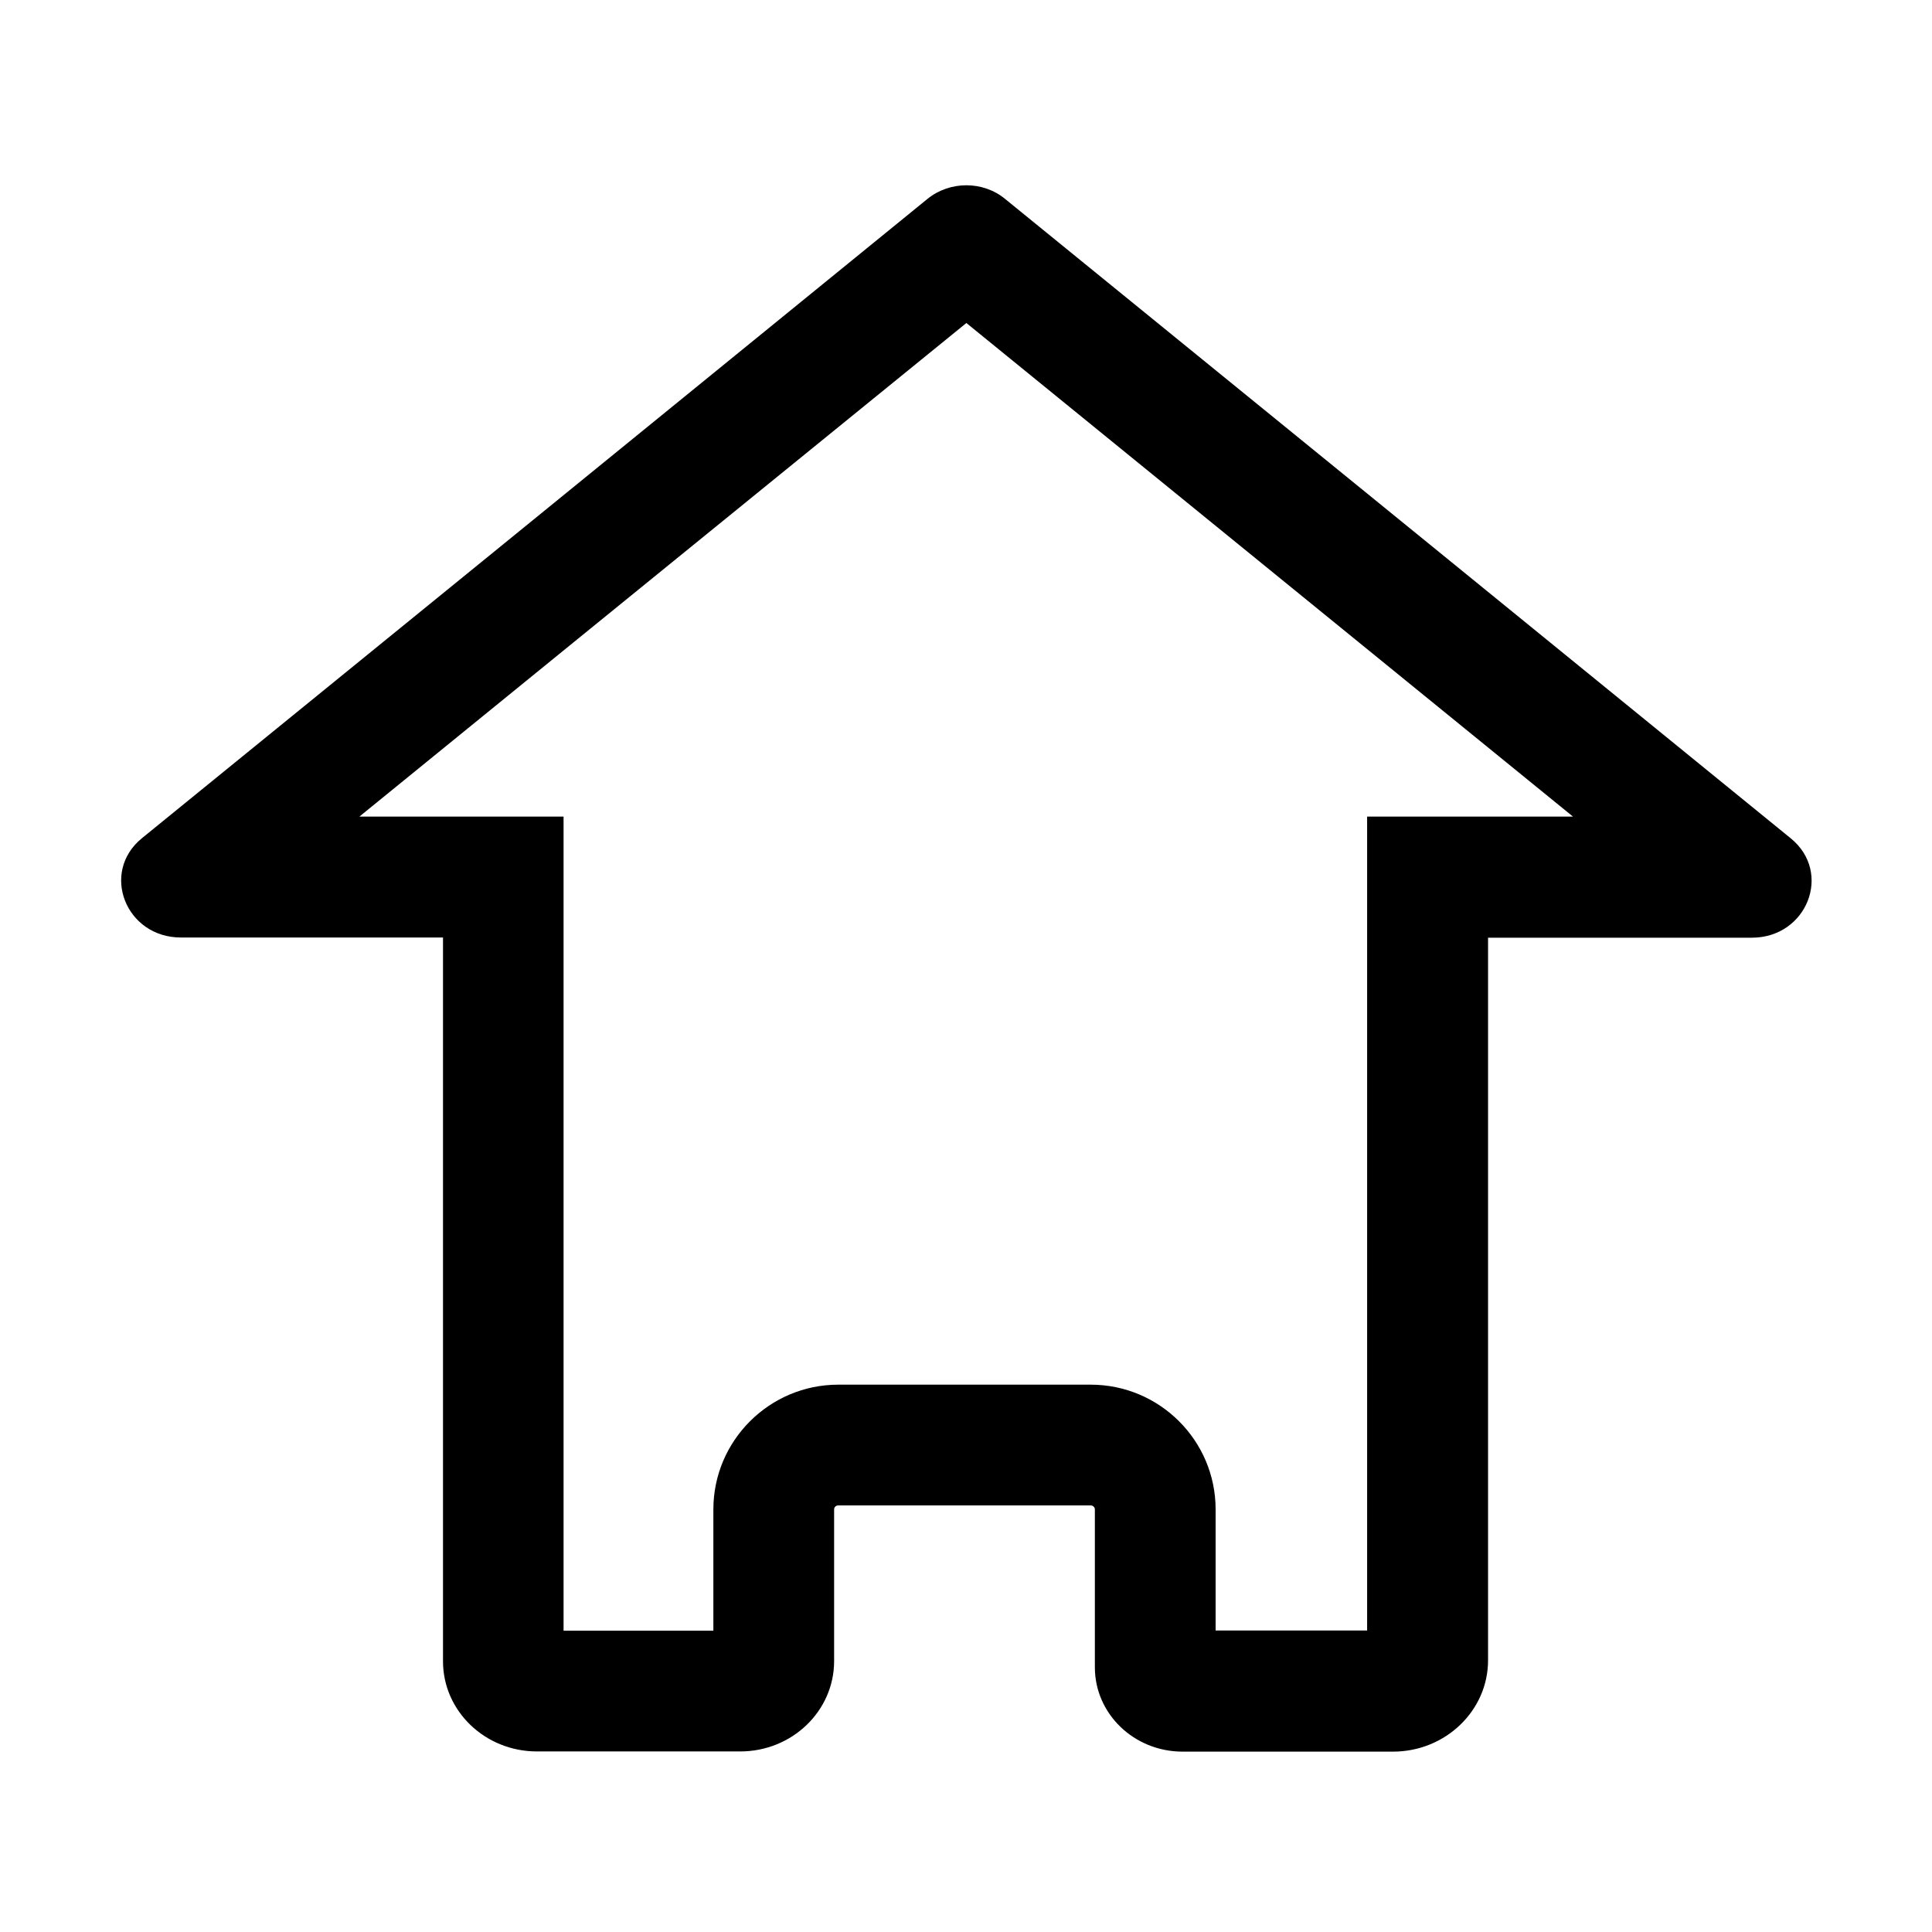
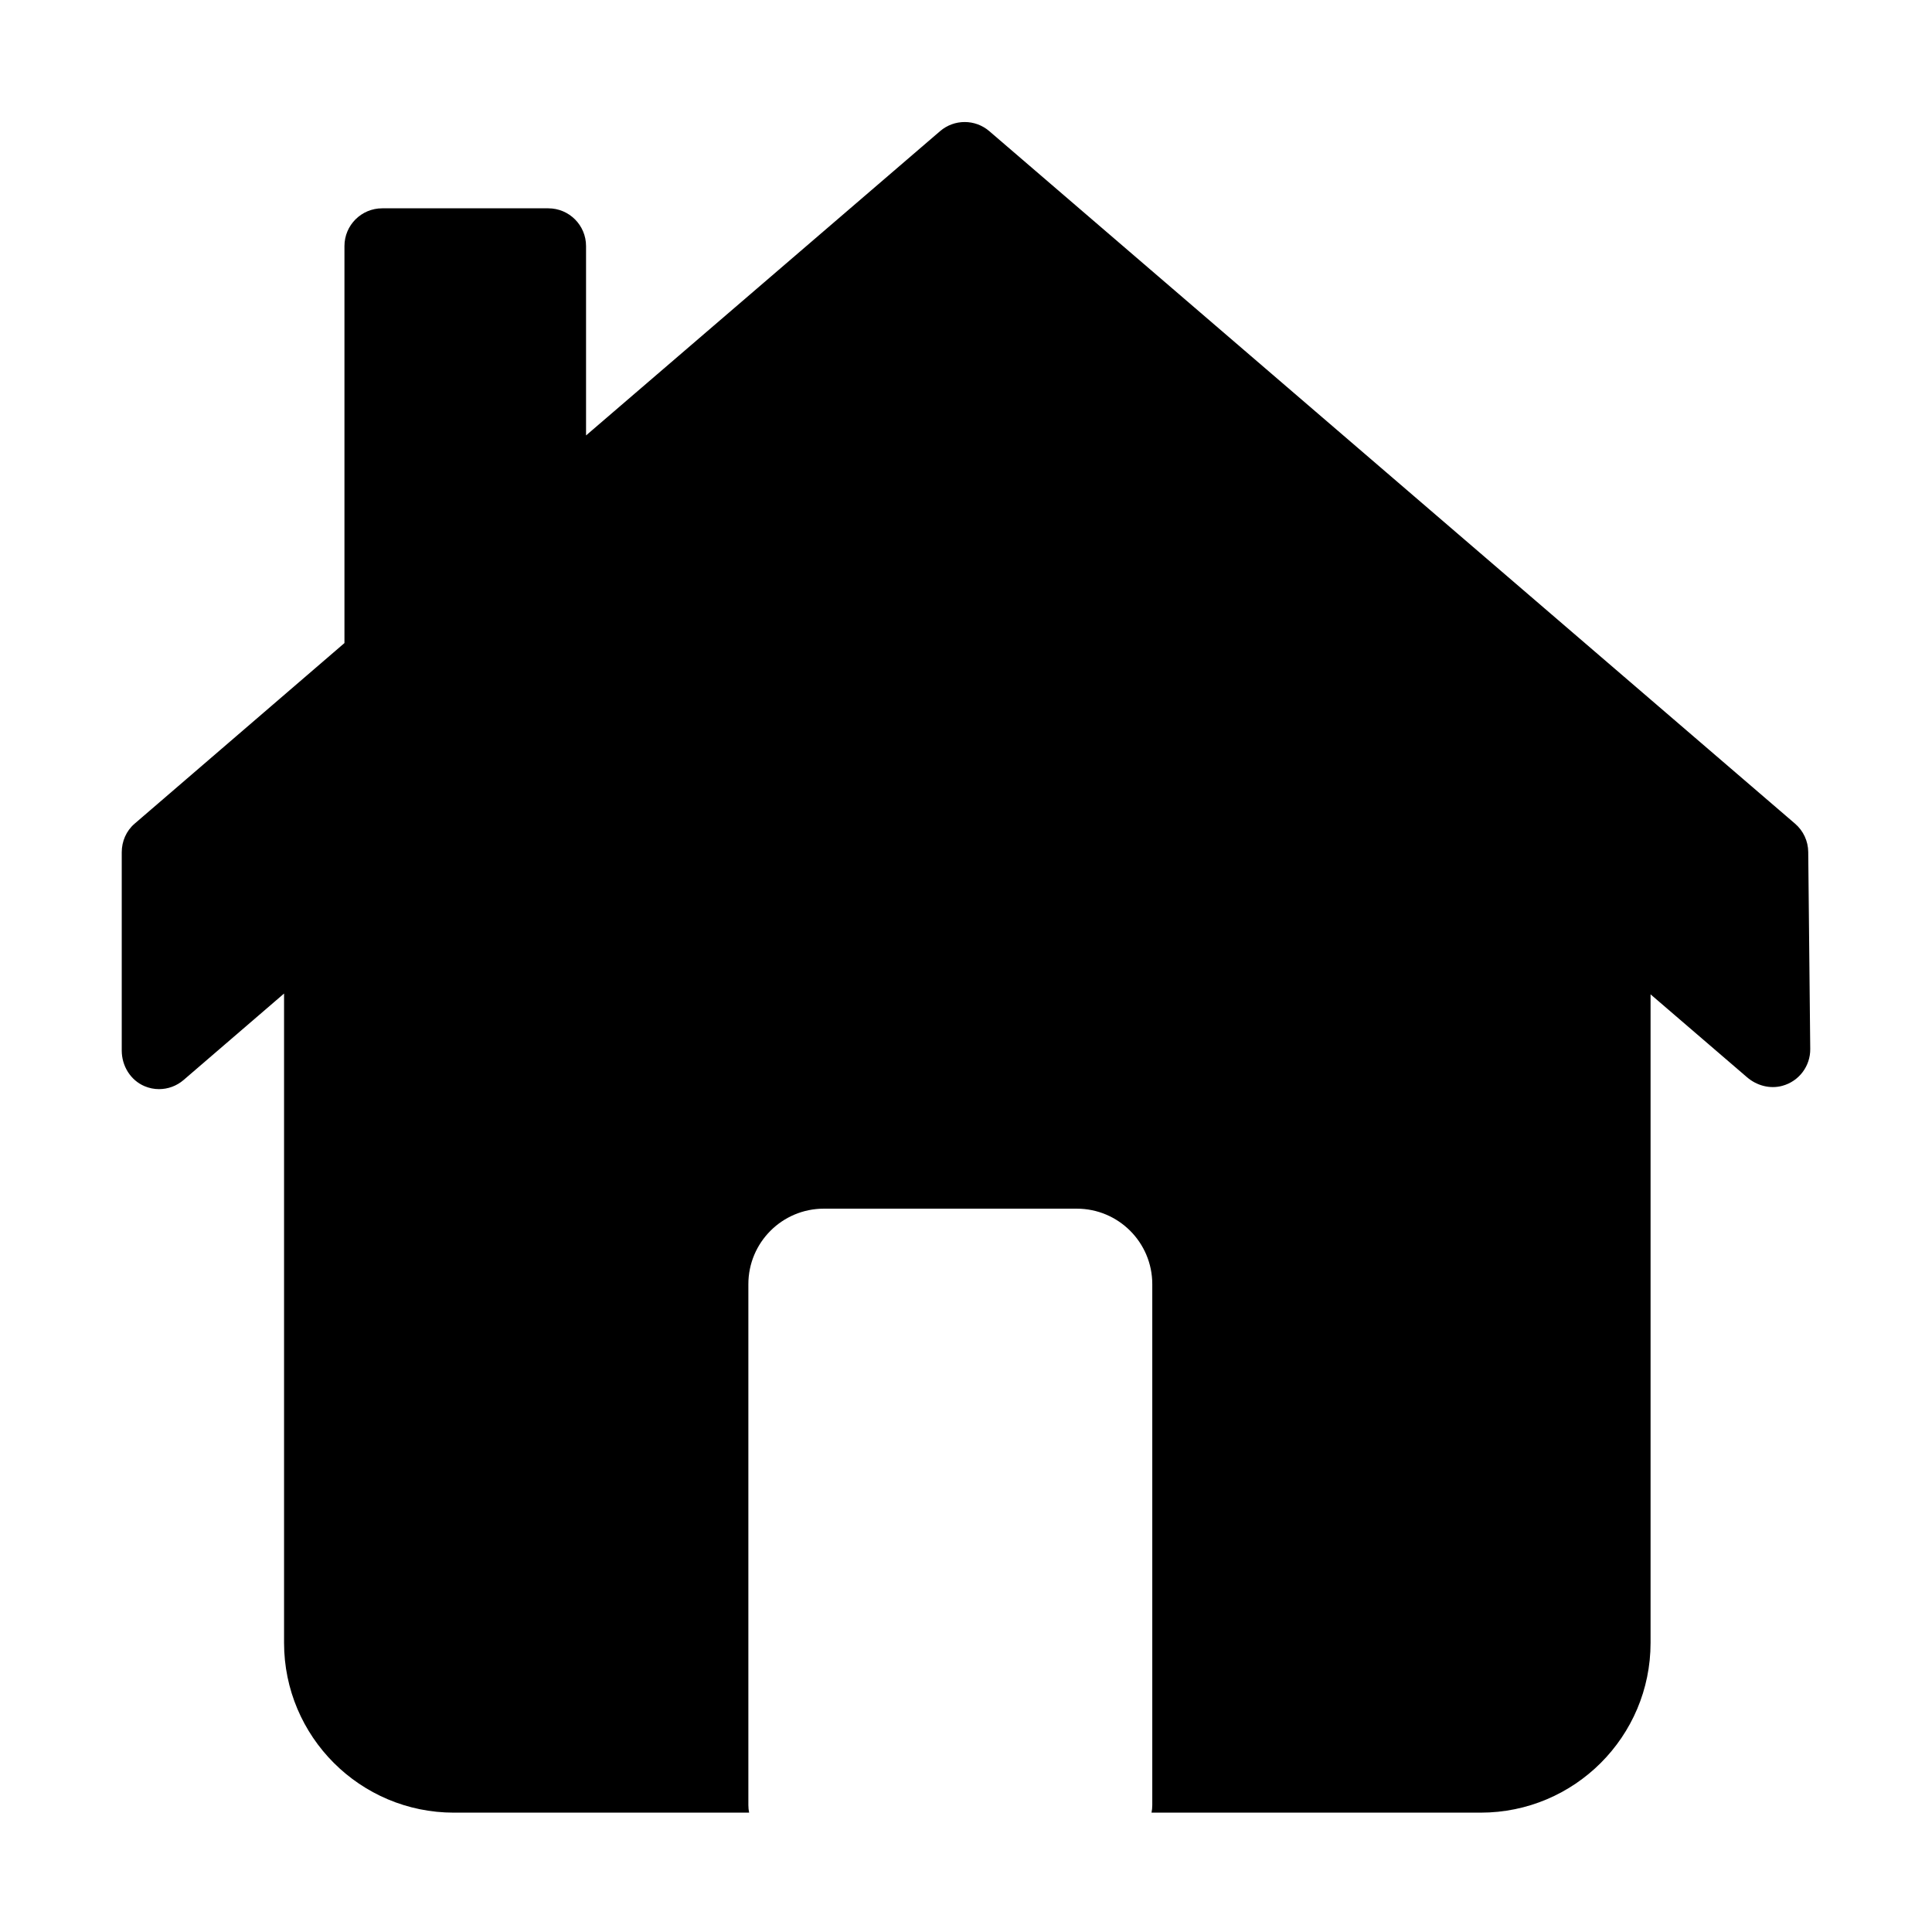
- <svg xmlns="http://www.w3.org/2000/svg" t="1675566477499" class="icon" viewBox="0 0 1024 1024" version="1.1" p-id="1093" width="400" height="400">
-   <path d="M512.2 171.2l210.4 171.2 111.1 90.4H724.6v431.4h-80.3V800c0-36.5-29.7-66.1-66.2-66.1H444.3c-36.5 0-66.2 29.7-66.2 66.1v64.3h-79.4V432.8H190.5l111.1-90.4 210.6-171.2m0-73c-7.3 0-14.7 2.4-20.6 7.2L261.4 292.8 75.3 444.2c-22.3 18.1-8.7 52.7 20.6 52.7h138.9v383.6c0 26.4 22.3 47.8 49.8 47.8h107.7c27.5 0 49.8-21.4 49.8-47.9V800c0-1.2 1-2.1 2.2-2.1h133.8c1.2 0 2.2 1 2.2 2.1v83.7c0 24.7 20.8 44.7 46.5 44.7h111.5c27.8 0 50.4-21.7 50.4-48.4V497h139.8c29.3 0 42.9-34.6 20.6-52.7L763 292.8 532.8 105.5c-5.9-4.9-13.3-7.3-20.6-7.3z" p-id="1094" />
+ <svg xmlns="http://www.w3.org/2000/svg" t="1691585176057" class="icon" viewBox="0 0 1024 1024" version="1.1" p-id="38348" data-darkreader-inline-fill="" width="16" height="16">
+   <path d="M958.4 451.548c-0.058-5.76-2.597-11.215-6.966-14.97L524.347 69.511c-7.503-6.446-18.581-6.446-26.084 0L310.617 230.786 310.617 130.423c0-11.05-8.958-20.008-20.008-20.008l-88.034 0c-11.05 0-20.008 8.958-20.008 20.008l0 210.416L71.333 436.578c-4.424 3.802-6.809 9.343-6.809 15.174l0 105.06c0 8.132 4.641 15.756 12.139 18.904 2.473 1.039 5.024 1.545 7.627 1.545 4.699 0 9.308-1.655 13.008-4.836l53.258-45.826 0 344.108c0 49.724 40.31 90.035 90.035 90.035l156.461 0c-0.263-1.293-0.402-2.631-0.402-4.001L396.65 680.634c0-22.099 17.915-40.015 40.015-40.015l134.051 0c22.099 0 40.015 17.915 40.015 40.015l0 276.105c0 1.37-0.139 2.709-0.402 4.001l174.469 0c49.724 0 90.035-40.31 90.035-90.035L874.833 527.025l51.142 43.954c5.134 4.412 12.125 6.31 18.66 4.538 8.974-2.432 14.923-10.537 14.831-19.534L958.4 451.548z" p-id="38349" data-darkreader-inline-fill="" style="--darkreader-inline-fill: #1f1e2b;" />
</svg>
